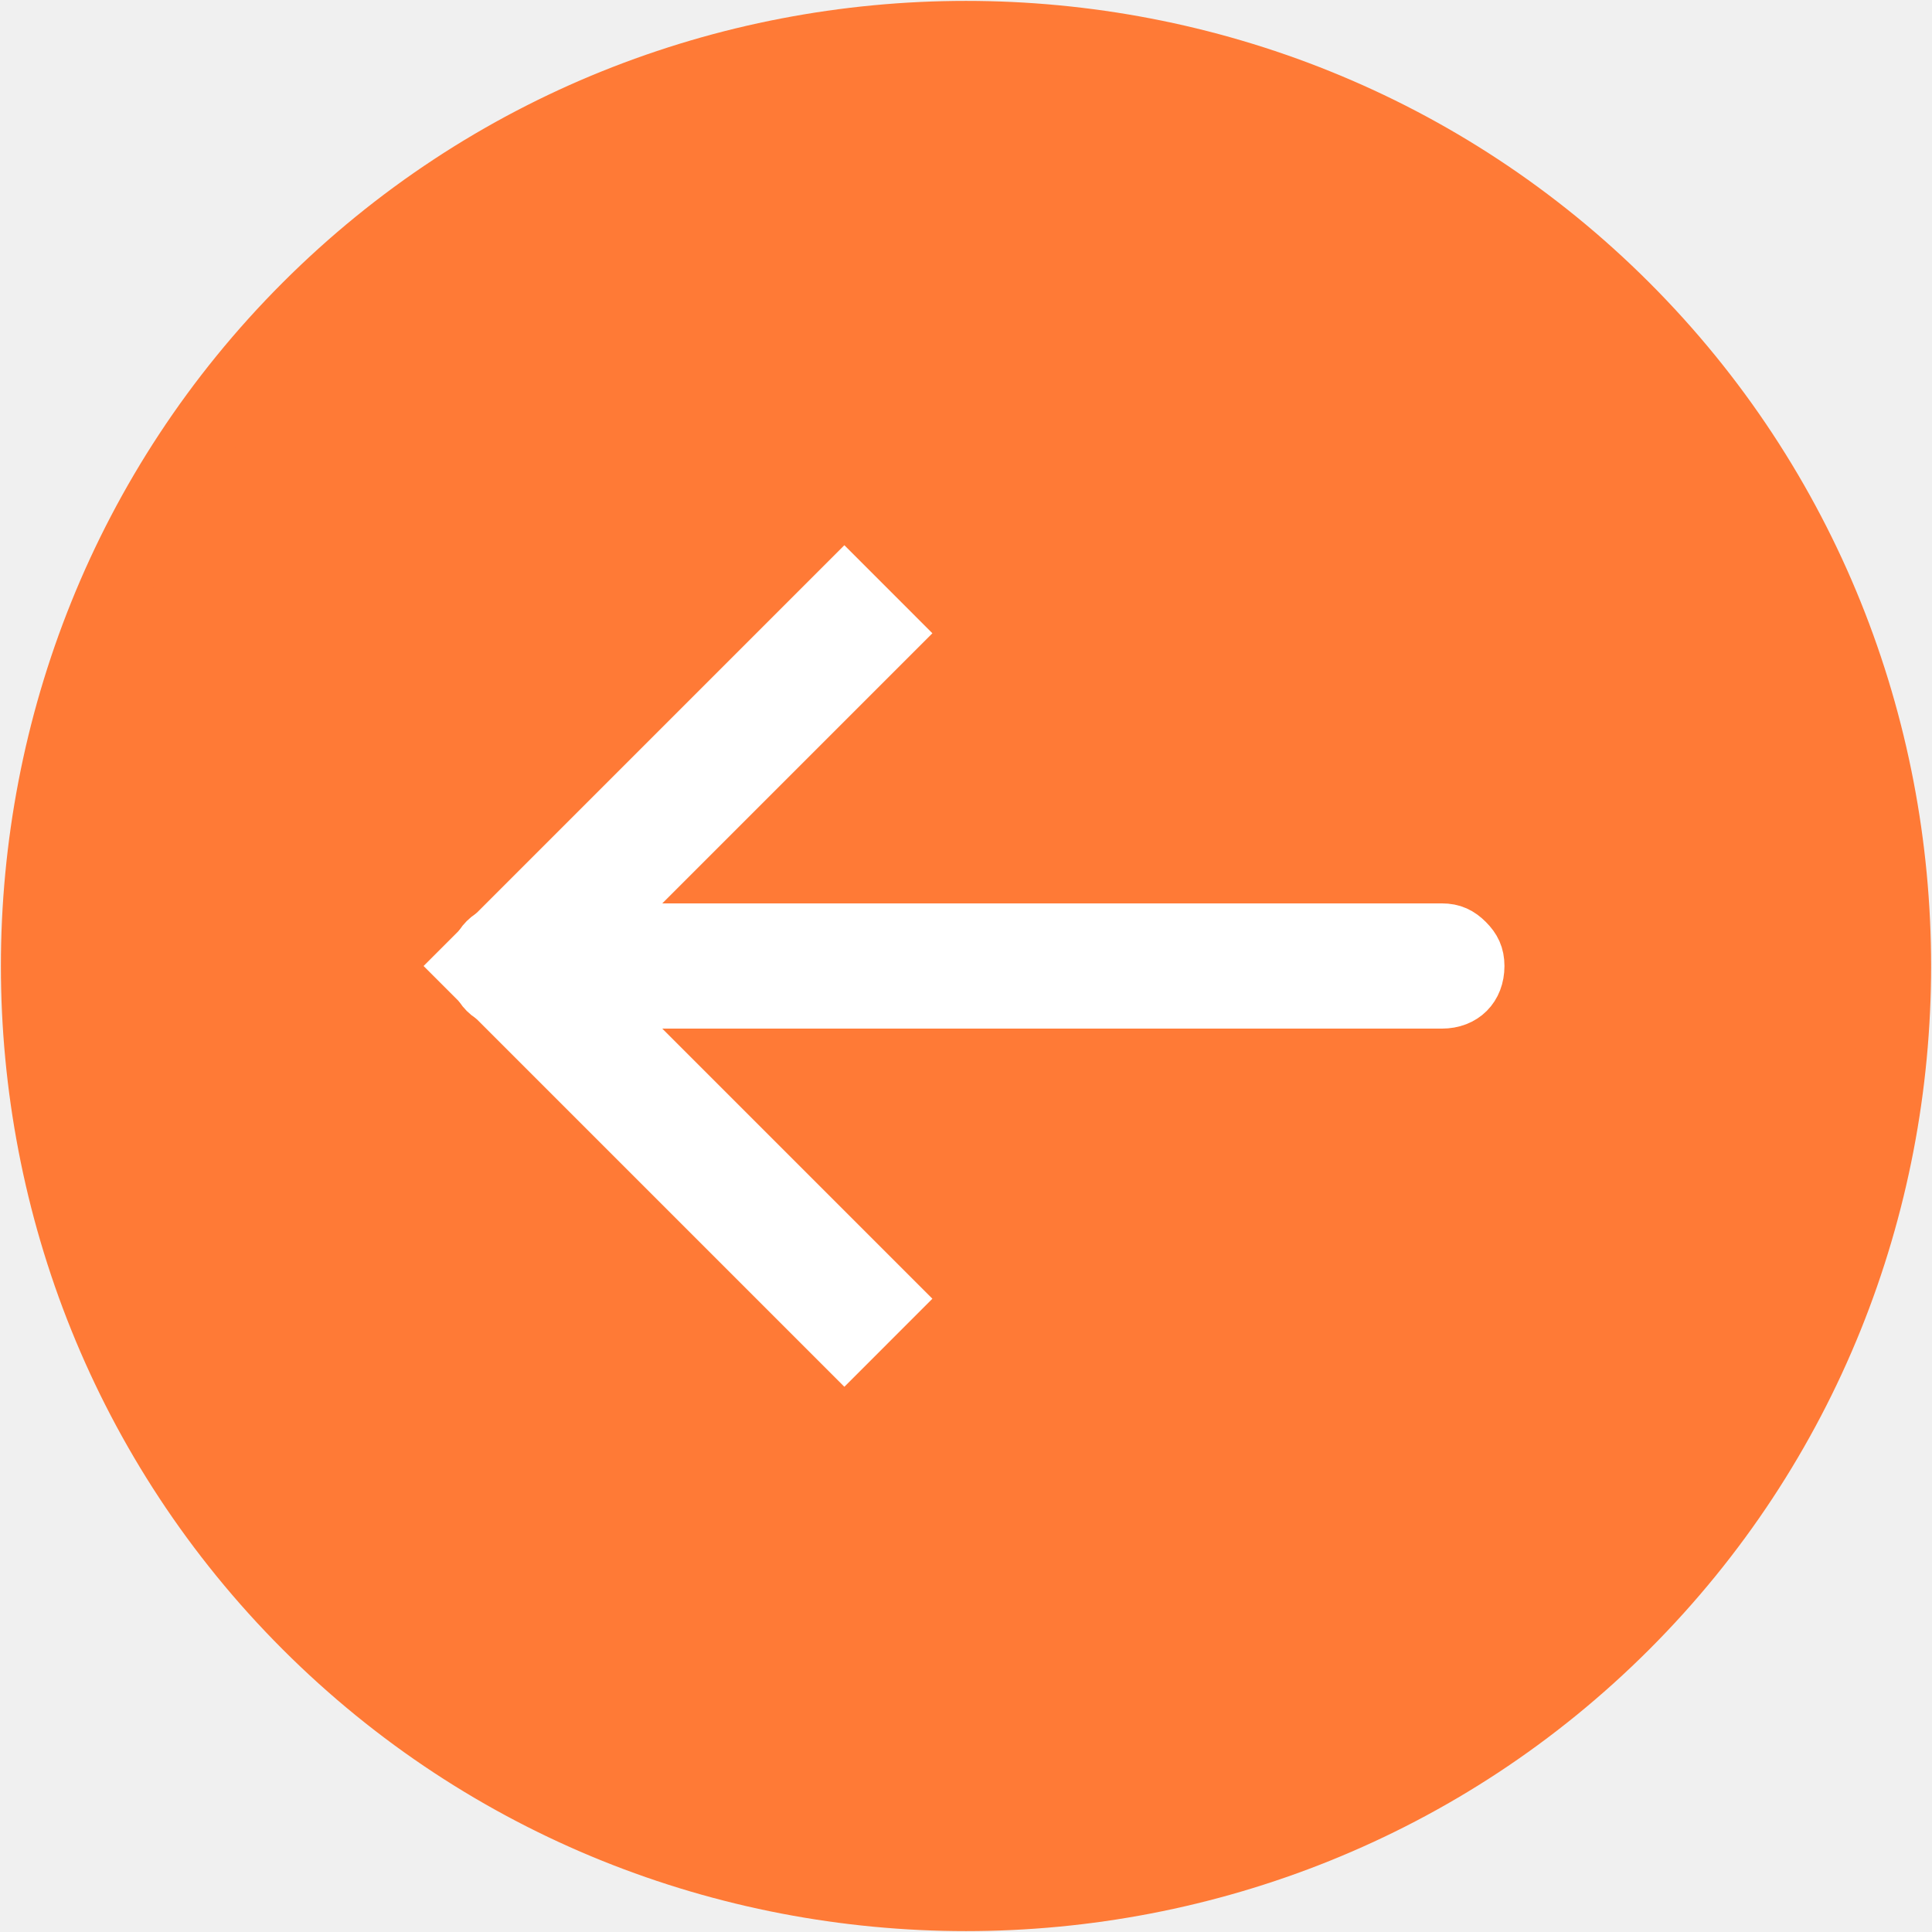
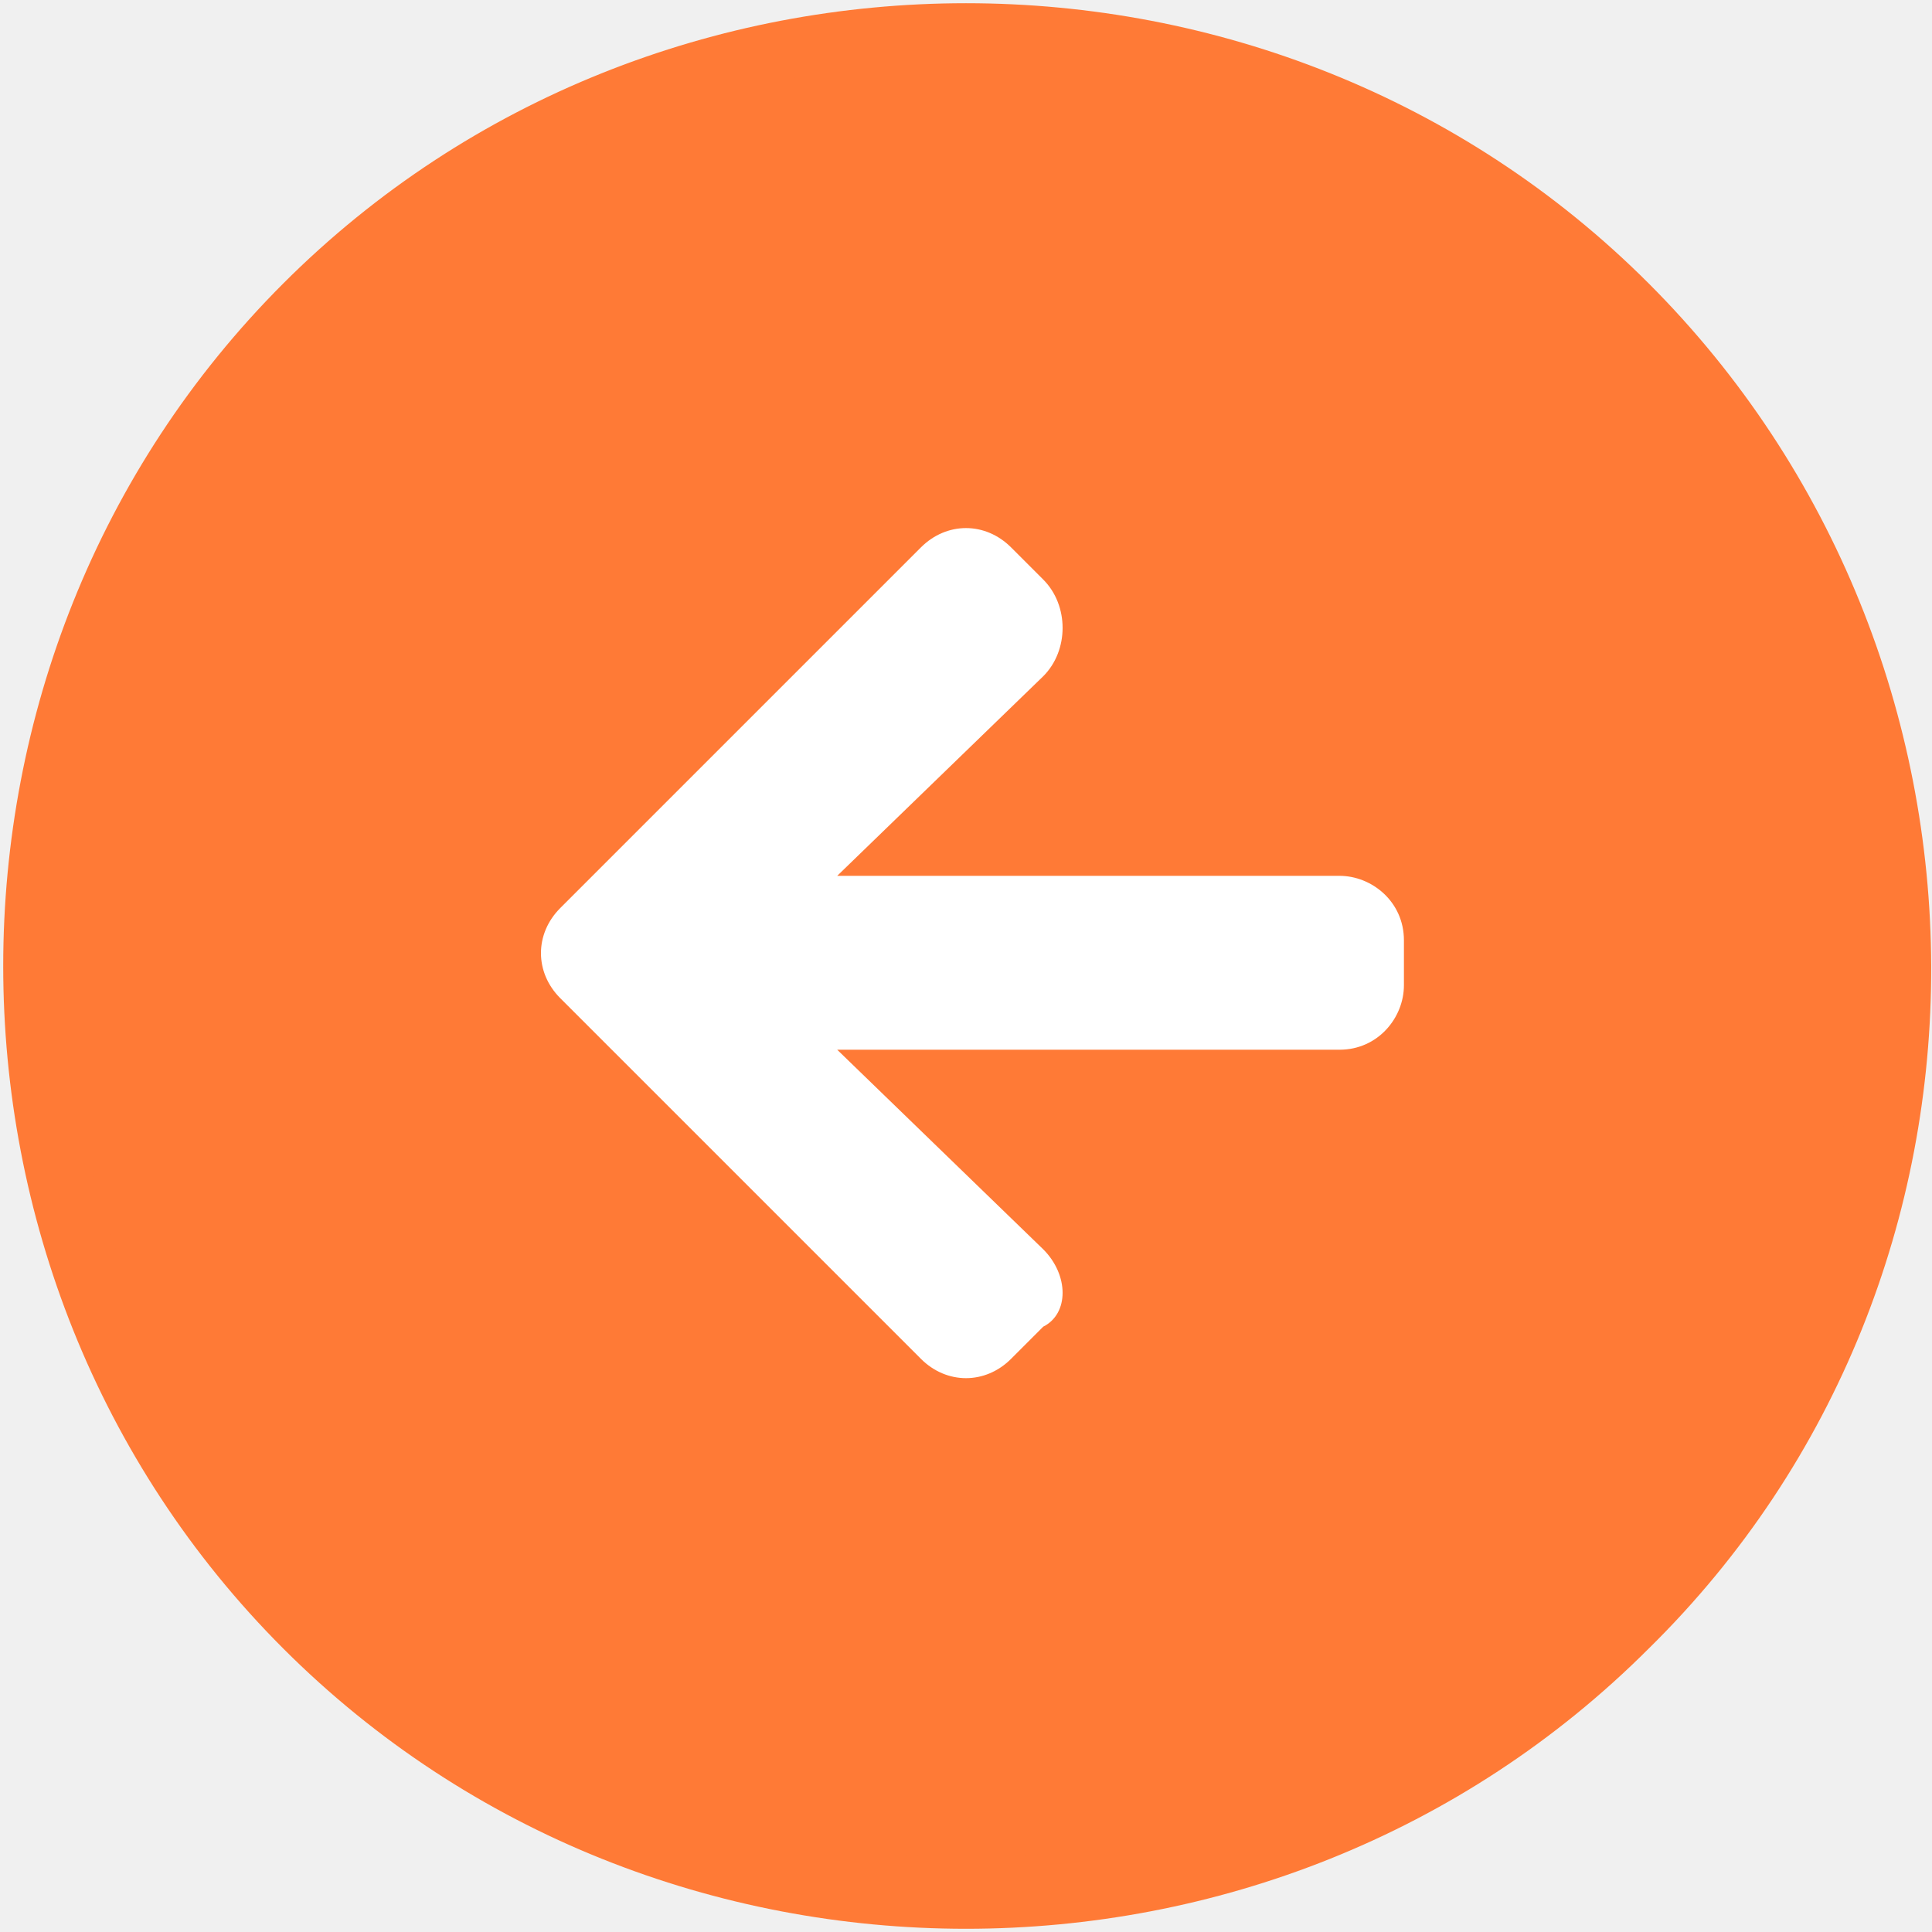
- <svg xmlns="http://www.w3.org/2000/svg" version="1.1" id="Capa_1" x="0px" y="0px" viewBox="0 0 54 54" style="enable-background:new 0 0 54 54;" xml:space="preserve">
+ <svg xmlns="http://www.w3.org/2000/svg" version="1.1" id="Capa_1" x="0px" y="0px" viewBox="0 0 30 30" style="enable-background:new 0 0 30 30;" xml:space="preserve">
  <style type="text/css">
	.st0{fill:#FF7A36;}
- 	.st1{fill:#FFFFFF;stroke:#FFFFFF;stroke-width:1.5;stroke-miterlimit:10;}
+ 	.st1{fill:#FFFFFF;}
</style>
  <g>
-     <path class="st0" d="M8.6,8.6L8.6,8.6c10.2-10.2,26.6-10.2,36.8,0l0,0c10.2,10.2,10.2,26.6,0,36.8l0,0c-10.2,10.2-26.6,10.2-36.8,0   l0,0C-1.5,35.2-1.5,18.8,8.6,8.6z" />
-     <path class="st0" d="M46.1,46.1c-10.5,10.5-27.7,10.5-38.2,0s-10.5-27.7,0-38.2s27.7-10.5,38.2,0S56.6,35.6,46.1,46.1z M44.7,44.7   c9.7-9.7,9.7-25.6,0-35.4s-25.6-9.7-35.4,0s-9.7,25.6,0,35.4S34.9,54.4,44.7,44.7z" />
+     <path class="st0" d="M4.8,4.8L4.8,4.8c5.7-5.7,14.8-5.7,20.5,0l0,0c5.7,5.7,5.7,14.8,0,20.5l0,0c-5.7,5.7-14.8,5.7-20.5,0l0,0   C-0.8,19.6-0.8,10.4,4.8,4.8z" />
+     <path class="st0" d="M25.6,25.6c-5.8,5.8-15.4,5.8-21.2,0s-5.8-15.4,0-21.2s15.4-5.8,21.2,0S31.5,19.8,25.6,25.6z M24.8,24.8   c5.4-5.4,5.4-14.2,0-19.7S10.6-0.4,5.1,5s-5.4,14.2,0,19.7S19.4,30.2,24.8,24.8z" />
  </g>
-   <path class="st1" d="M41.3,27c0,0.6-0.4,1-1,1h-26c-0.6,0-1-0.4-1-1s0.4-1,1-1h26c0.3,0,0.5,0.1,0.7,0.3  C41.2,26.5,41.3,26.7,41.3,27z" />
-   <polygon class="st1" points="15.7,27 25,36.3 23.6,37.7 12.9,27 23.6,16.3 25,17.7 " />
+   <path class="st1" d="M16.2,19.4L13,16.3h7.8c0.6,0,1-0.5,1-1v-0.7c0-0.6-0.5-1-1-1H13l3.2-3.1c0.4-0.4,0.4-1.1,0-1.5l-0.5-0.5  c-0.4-0.4-1-0.4-1.4,0l-5.6,5.6c-0.4,0.4-0.4,1,0,1.4l5.6,5.6c0.4,0.4,1,0.4,1.4,0l0.5-0.5C16.6,20.4,16.6,19.8,16.2,19.4z" />
</svg>
